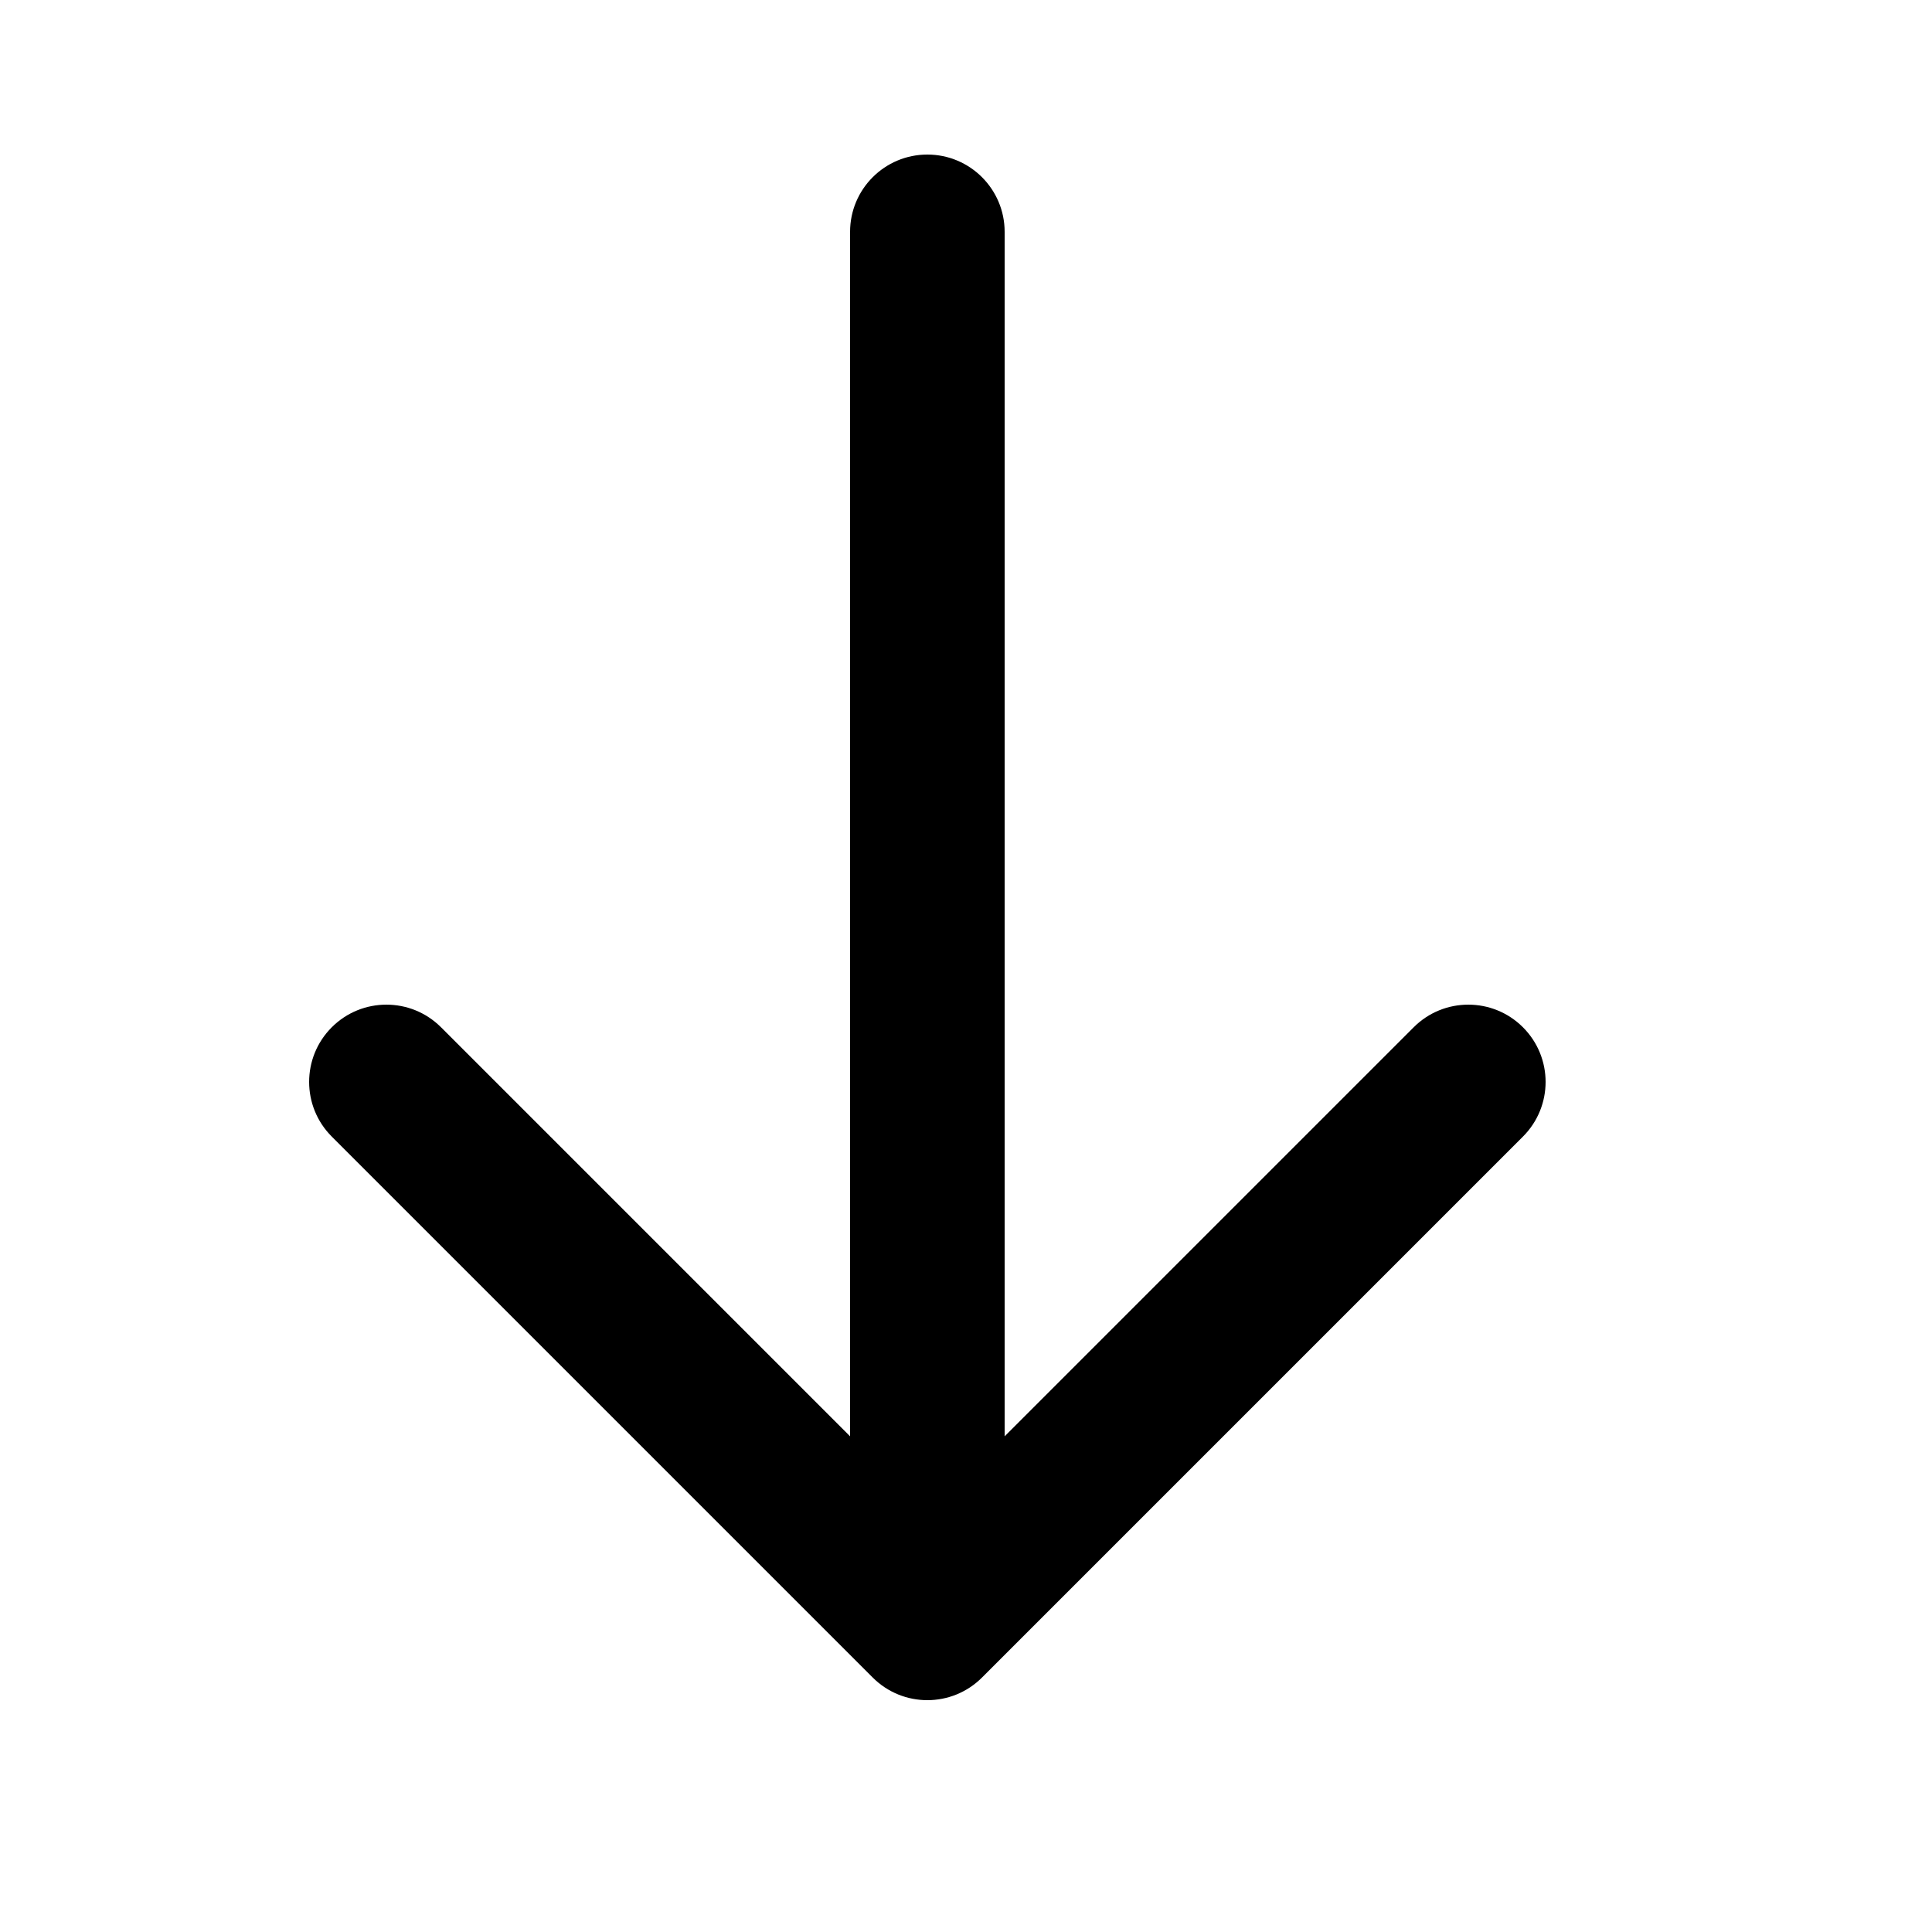
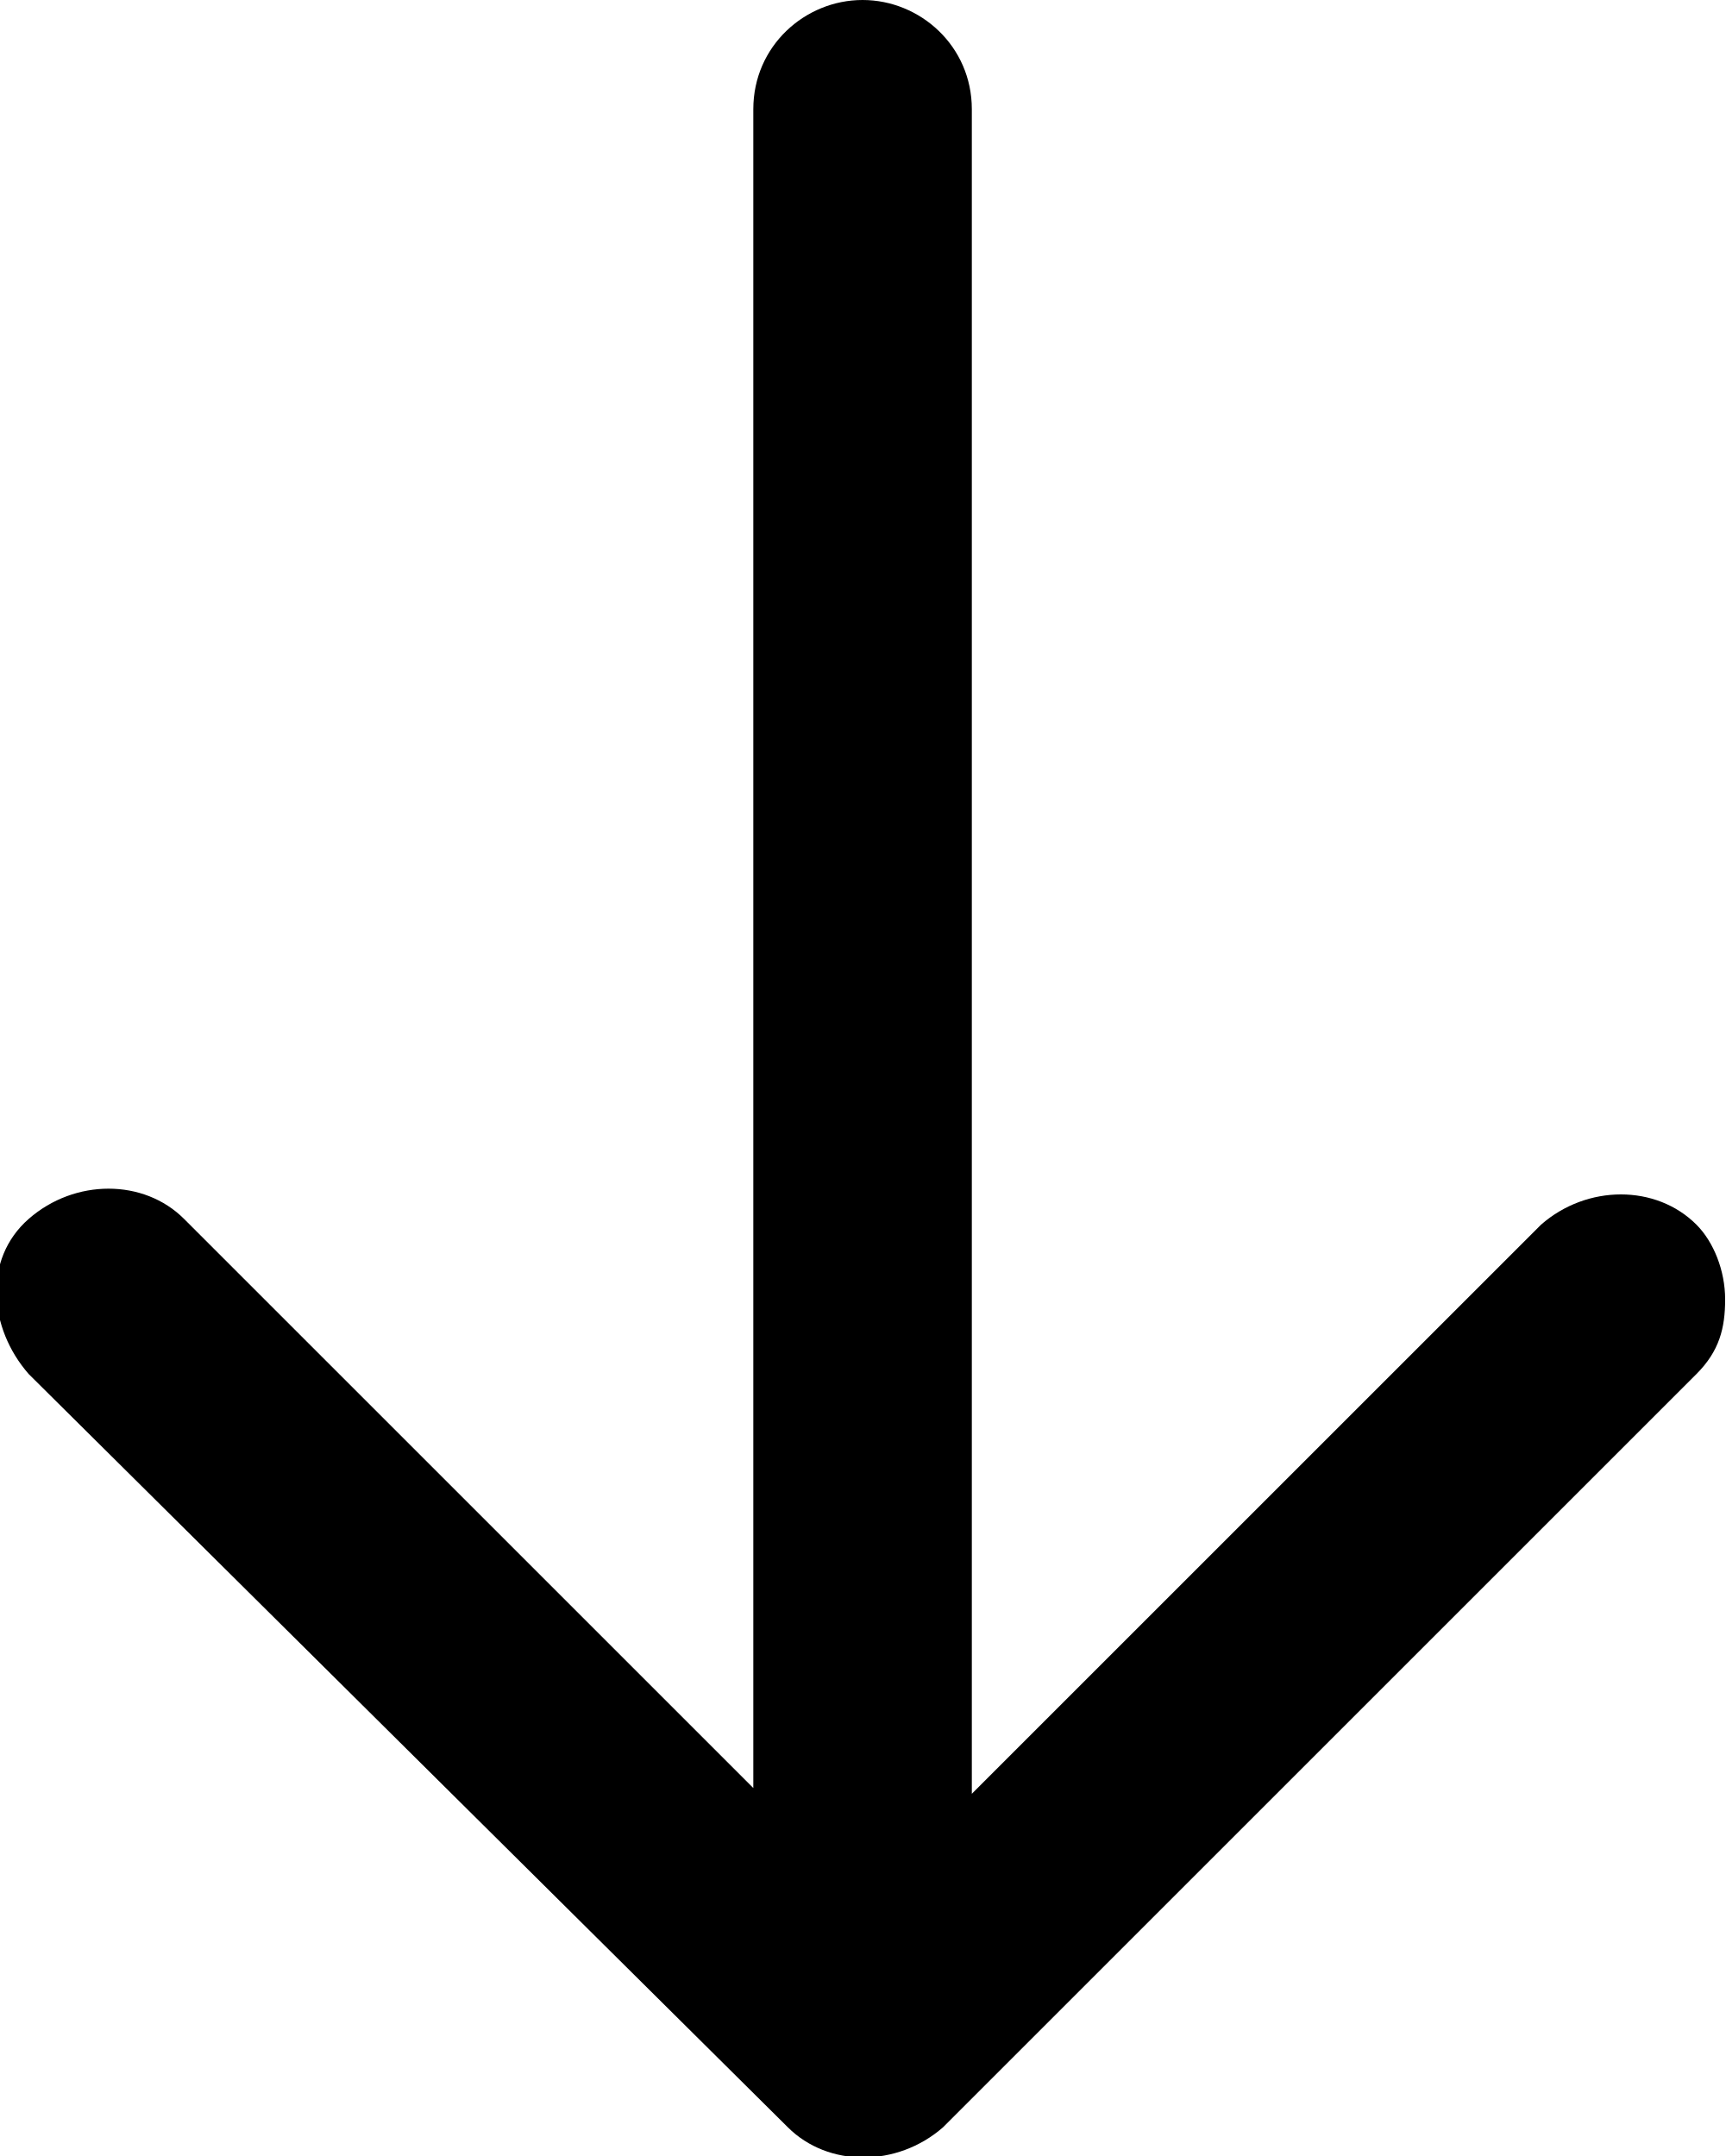
- <svg xmlns="http://www.w3.org/2000/svg" version="1.1" id="Layer_1" x="0px" y="0px" xml:space="preserve" viewBox="0 0 100 100">
-   <g id="down">
-     <path d="M44,12v62.344L22.828,53.172c-1.562-1.562-4.094-1.562-5.656,0c-1.562,1.562-1.562,4.095,0,5.657l28,28    c1.562,1.562,4.095,1.562,5.656,0l28-28C79.609,58.048,80,57.024,80,56c0-1.023-0.391-2.047-1.172-2.828    c-1.562-1.562-4.095-1.562-5.656,0L52,74.344V12c0-2.208-1.791-4-4-4S44,9.791,44,12z" />
-   </g>
+ <svg xmlns="http://www.w3.org/2000/svg" version="1.1" id="Layer_1" x="0px" y="0px" viewBox="0 0 30 37.5" style="enable-background:new 0 0 30 37.5;" xml:space="preserve">
+   <path d="M13.1,1.9v29.2l-9.9-9.9c-0.7-0.7-1.9-0.7-2.7,0s-0.7,1.9,0,2.7L13.7,37c0.7,0.7,1.9,0.7,2.7,0l13.1-13.1  c0.4-0.4,0.5-0.8,0.5-1.3c0-0.5-0.2-1-0.5-1.3c-0.7-0.7-1.9-0.7-2.7,0l-9.9,9.9V1.9C16.9,0.8,16,0,15,0S13.1,0.8,13.1,1.9z" />
</svg>
